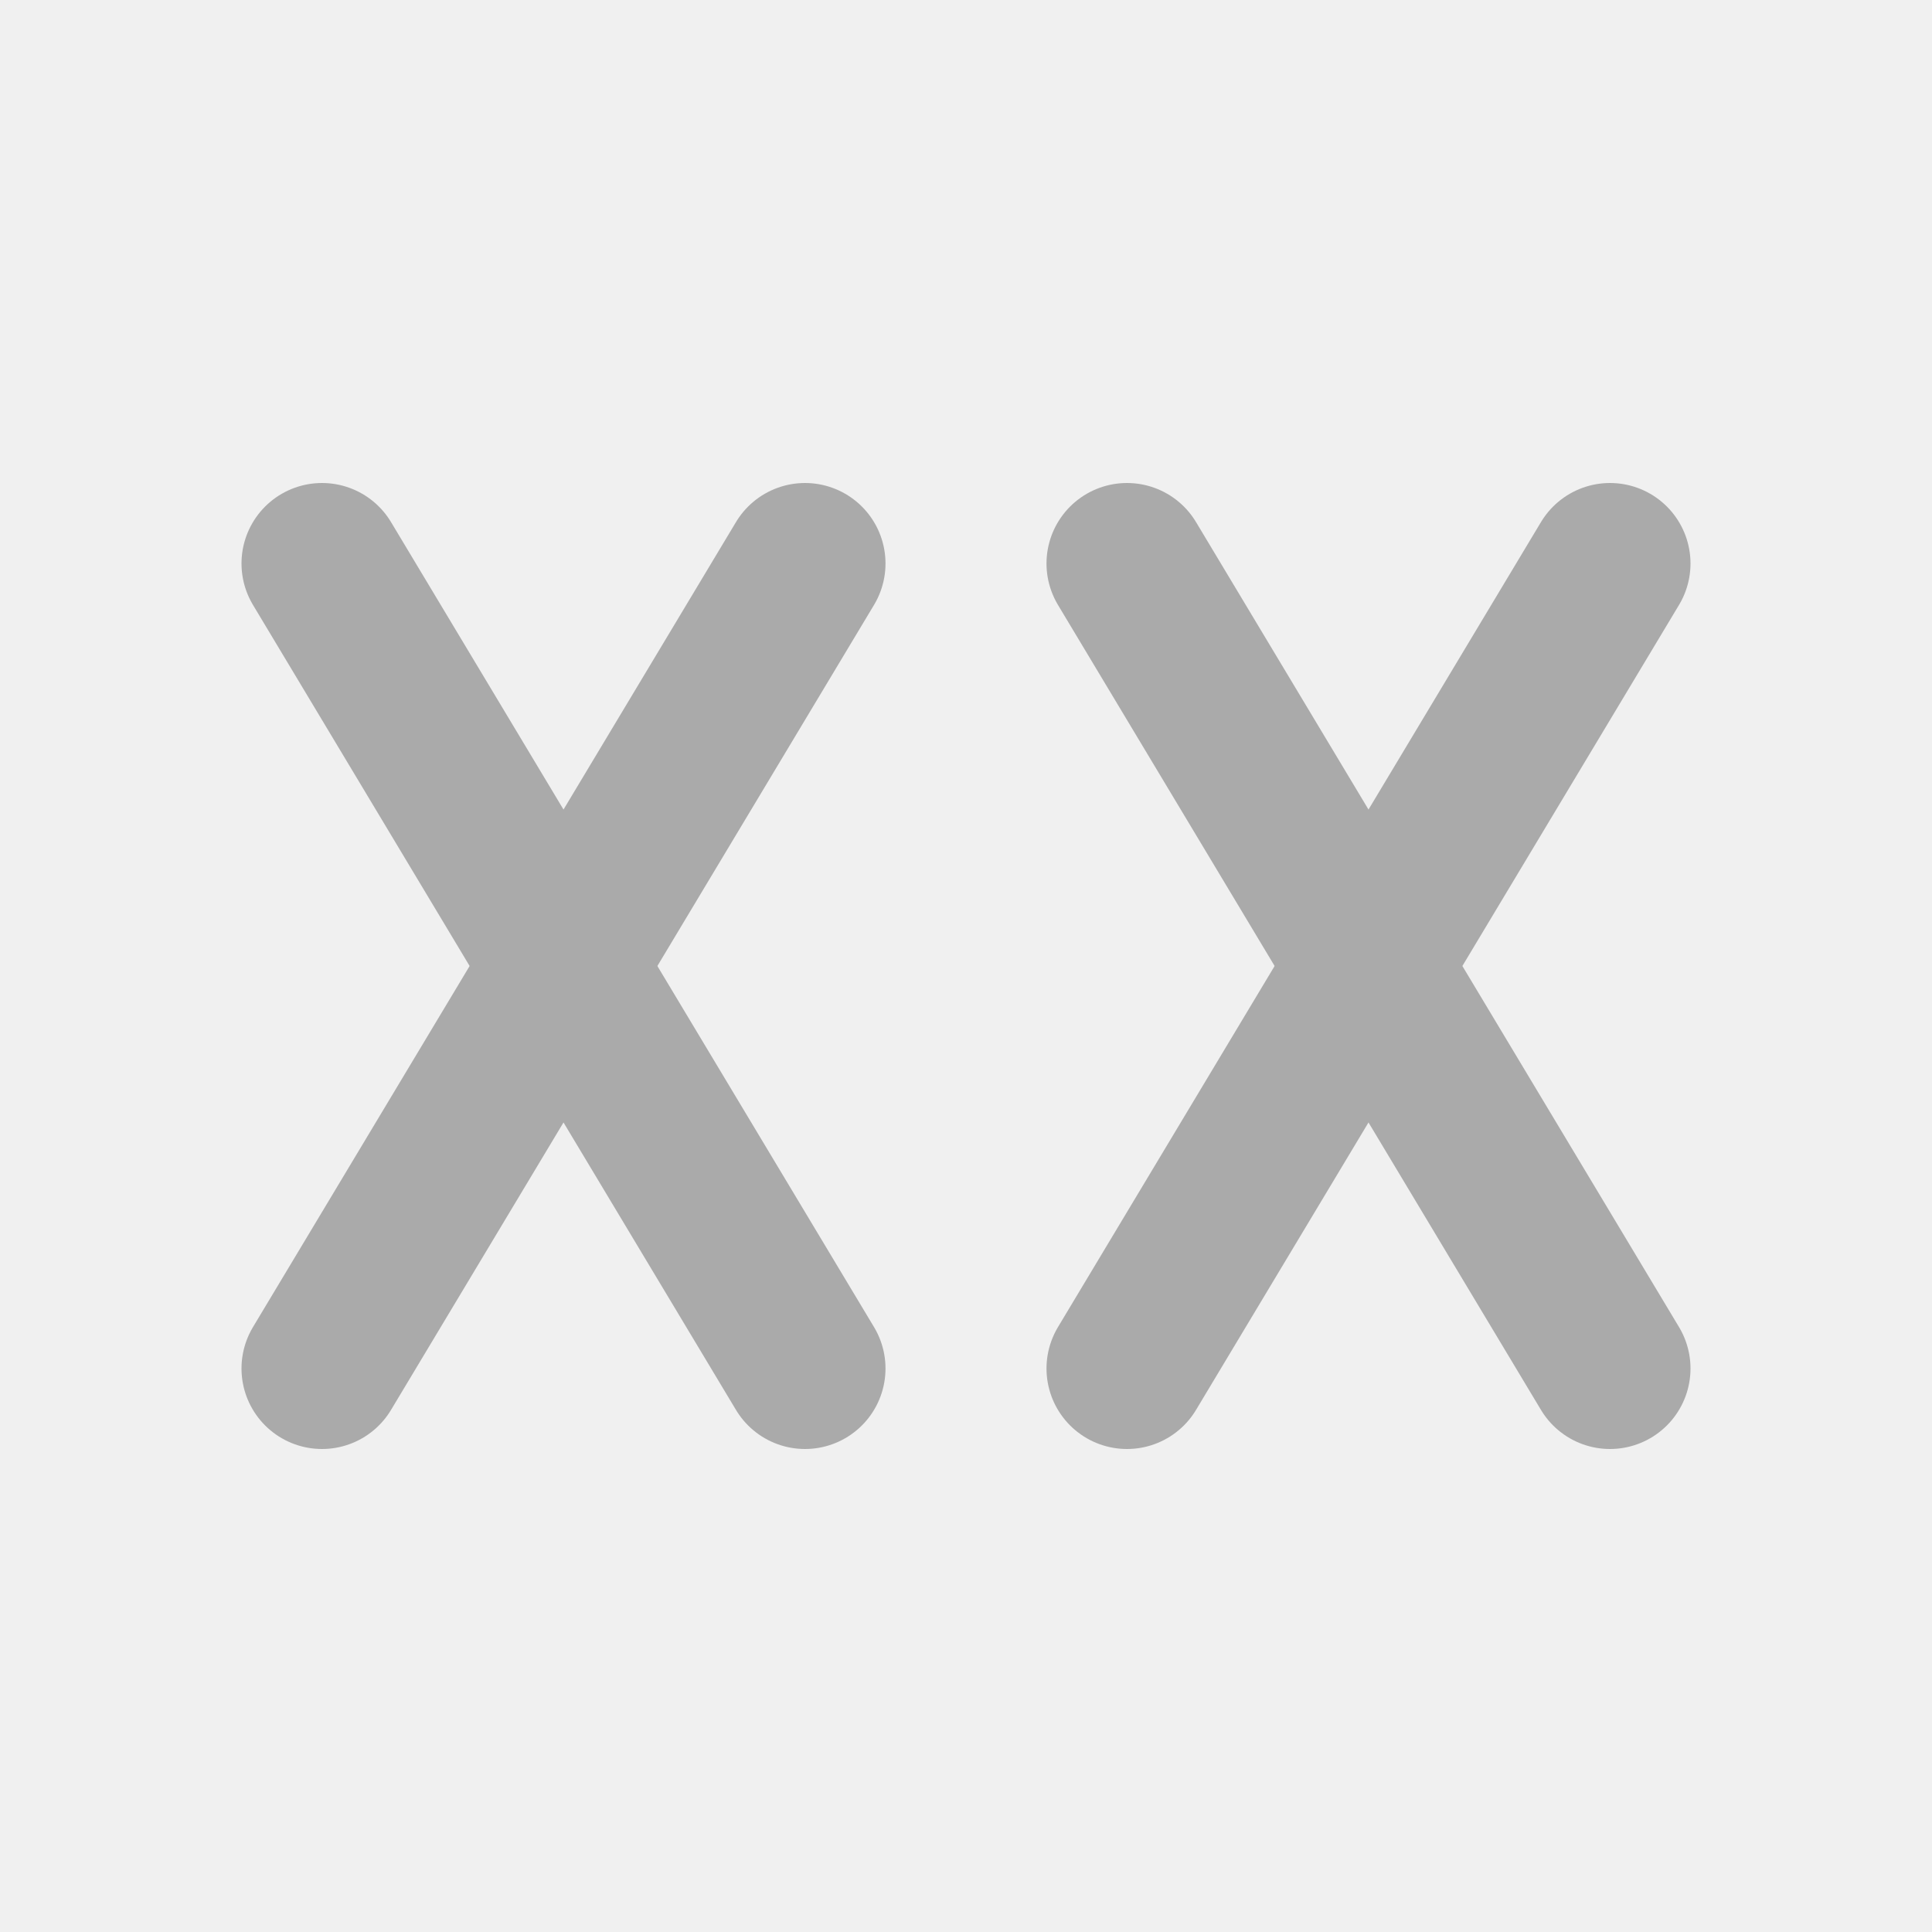
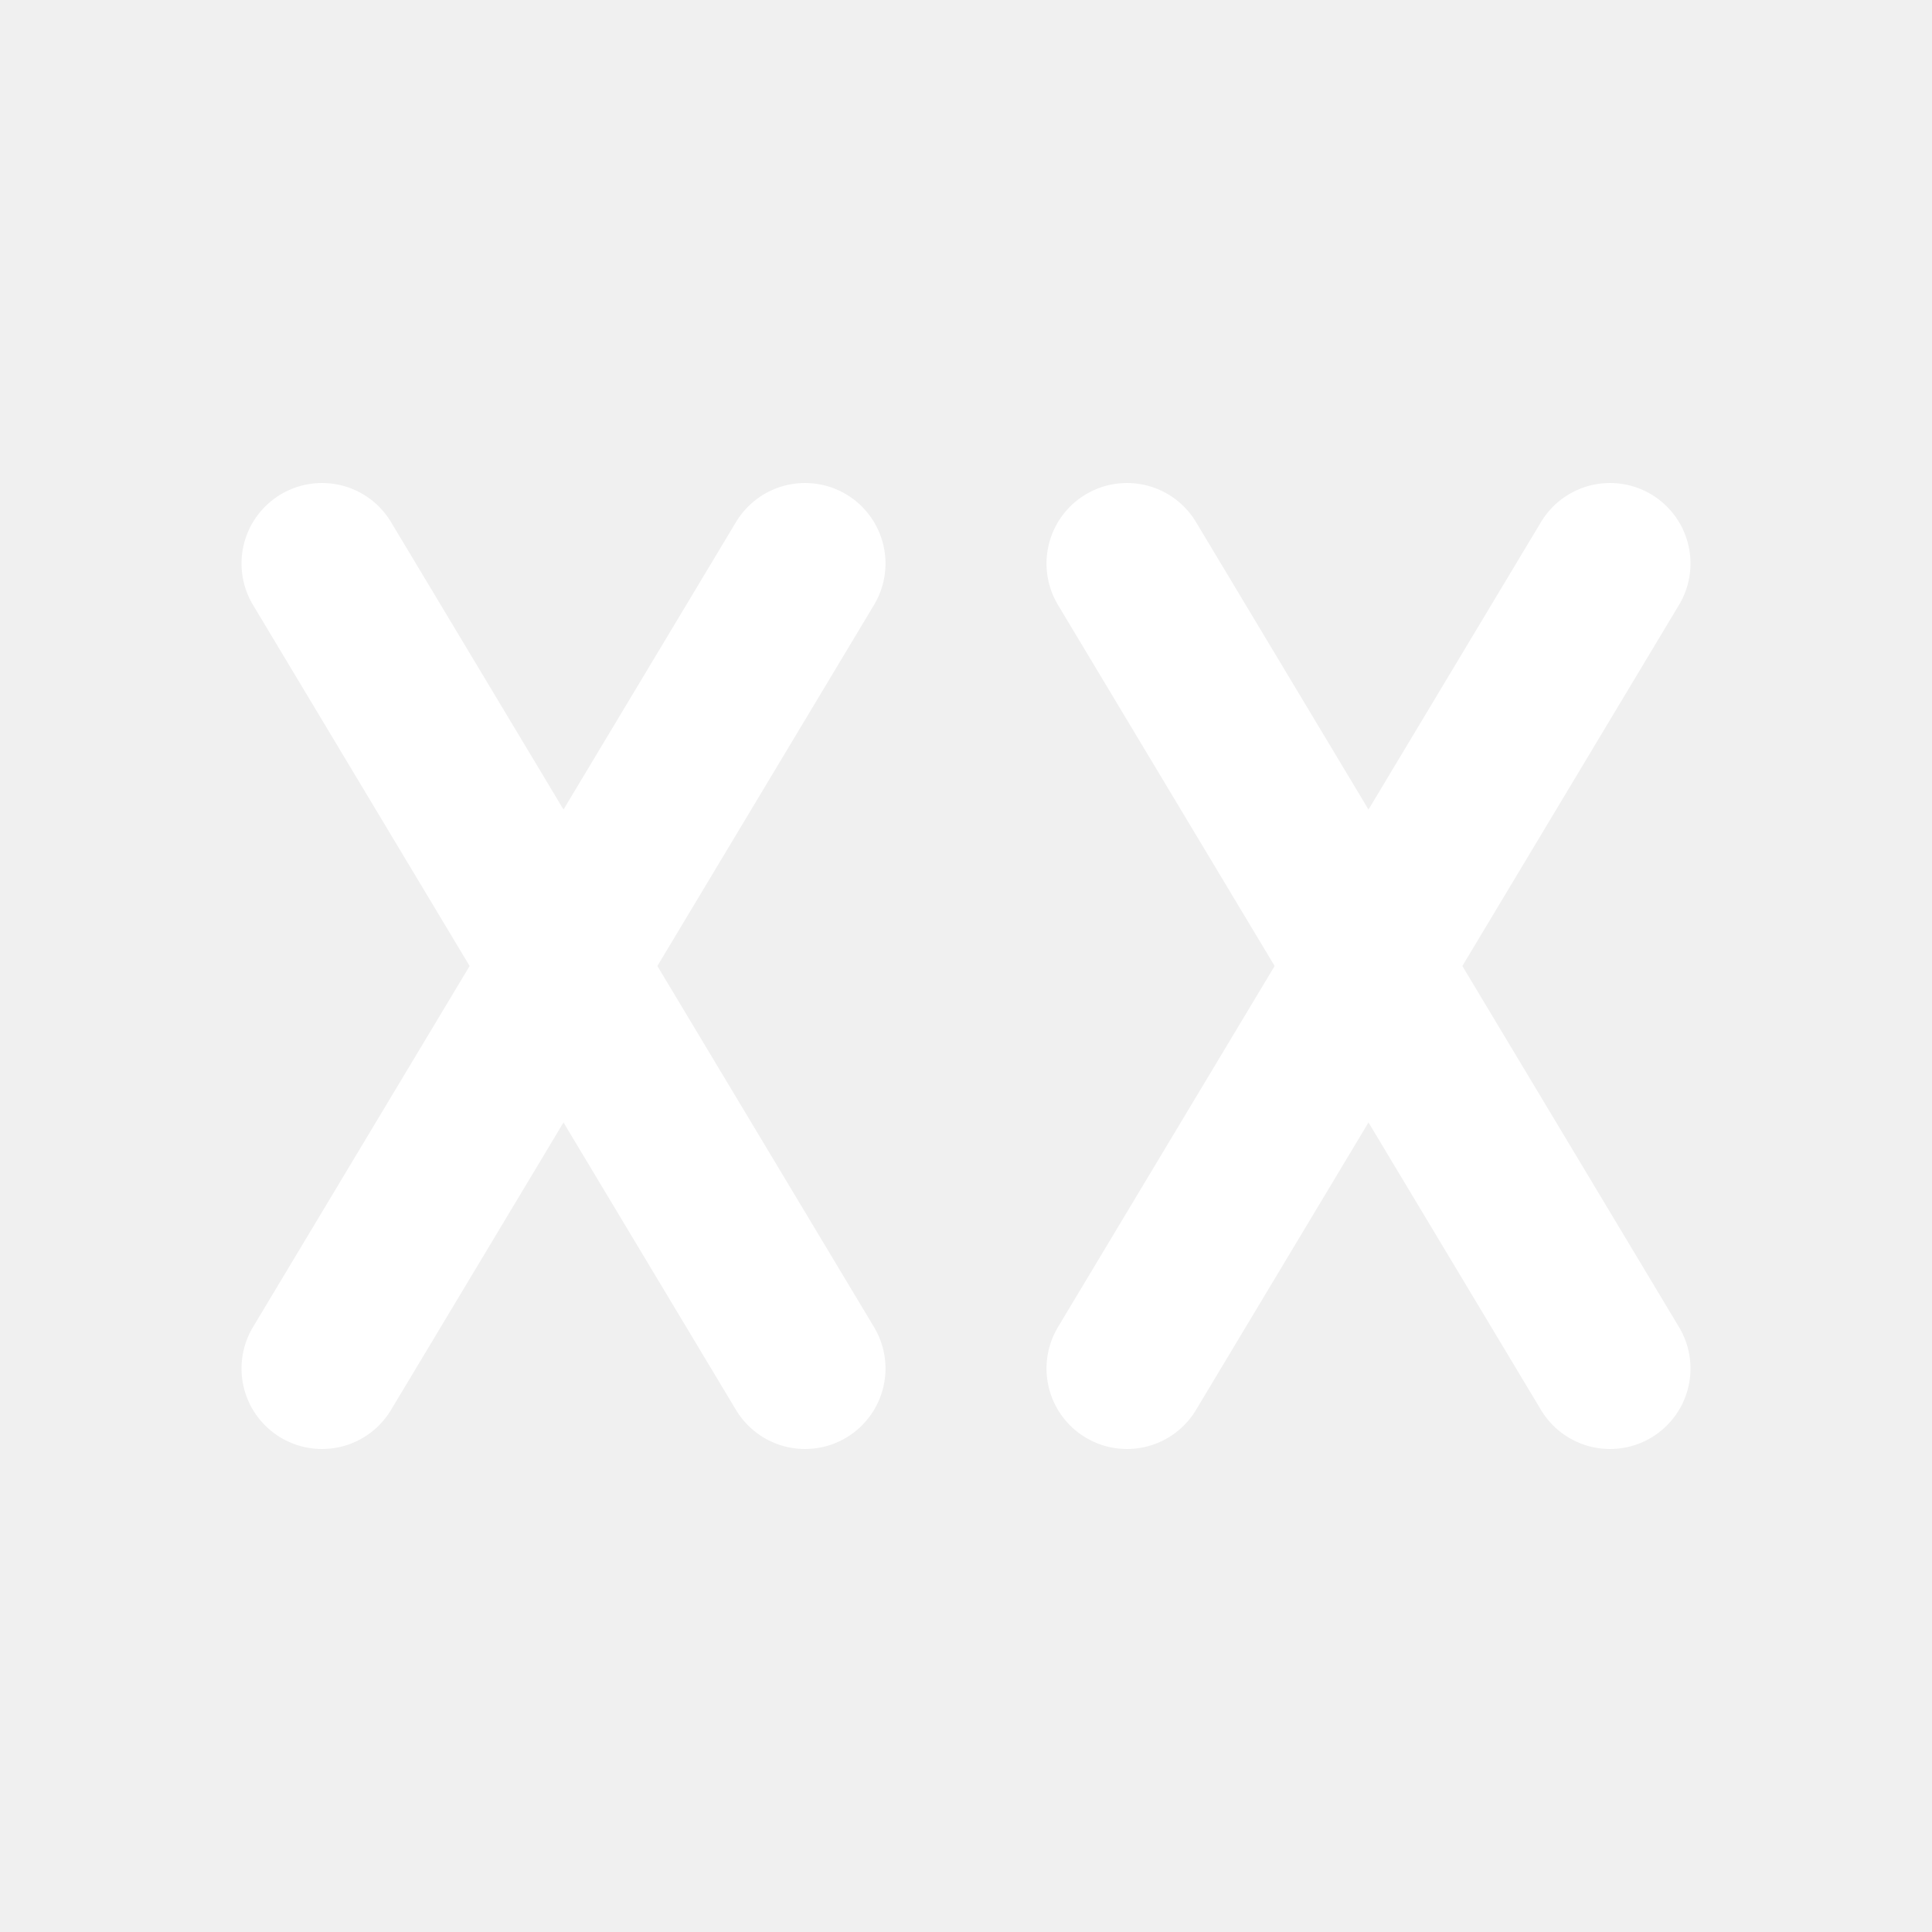
- <svg xmlns="http://www.w3.org/2000/svg" viewBox="0 0 24 24" fill="none" stroke="#AAAAAA" stroke-width="2" stroke-linecap="round" stroke-linejoin="round">
+ <svg xmlns="http://www.w3.org/2000/svg" viewBox="0 0 24 24" fill="none" stroke="#FFFFFF" stroke-width="2" stroke-linecap="round" stroke-linejoin="round">
  <path d="M4 17l6-10" />
  <path d="M10 17l-6-10" />
  <path d="M14 17l6-10" />
  <path d="M20 17l-6-10" />
</svg>
